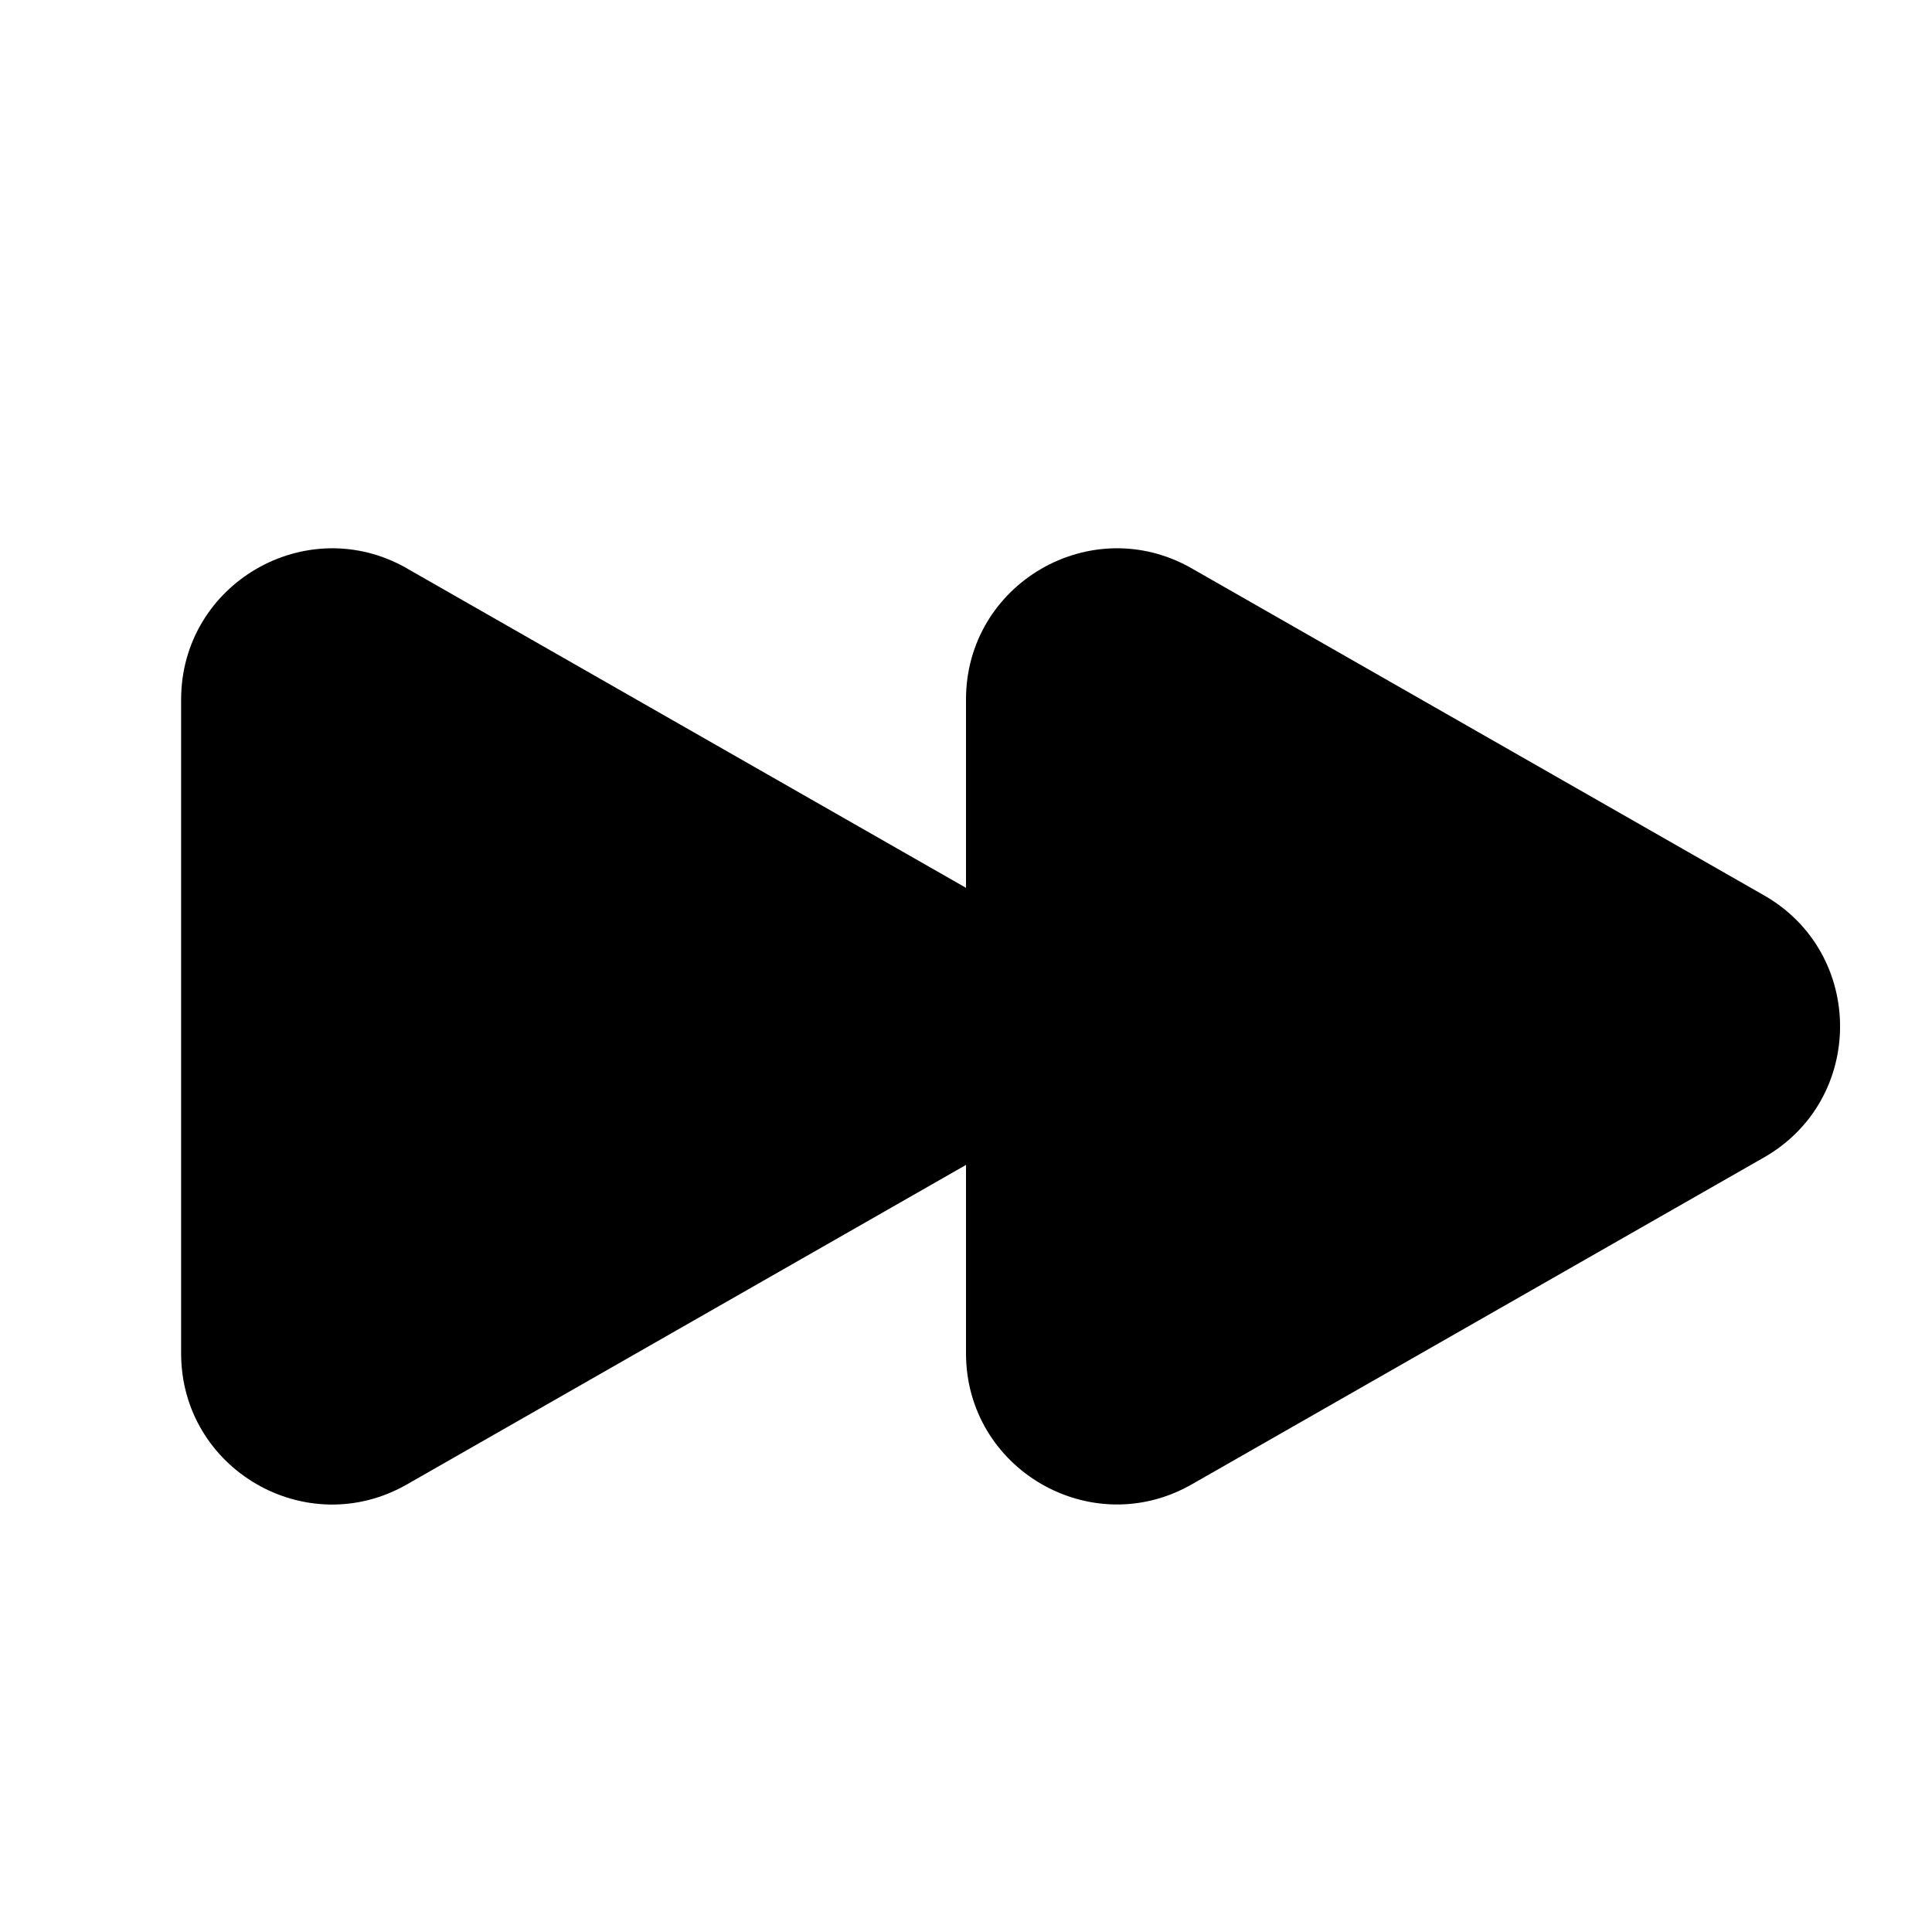
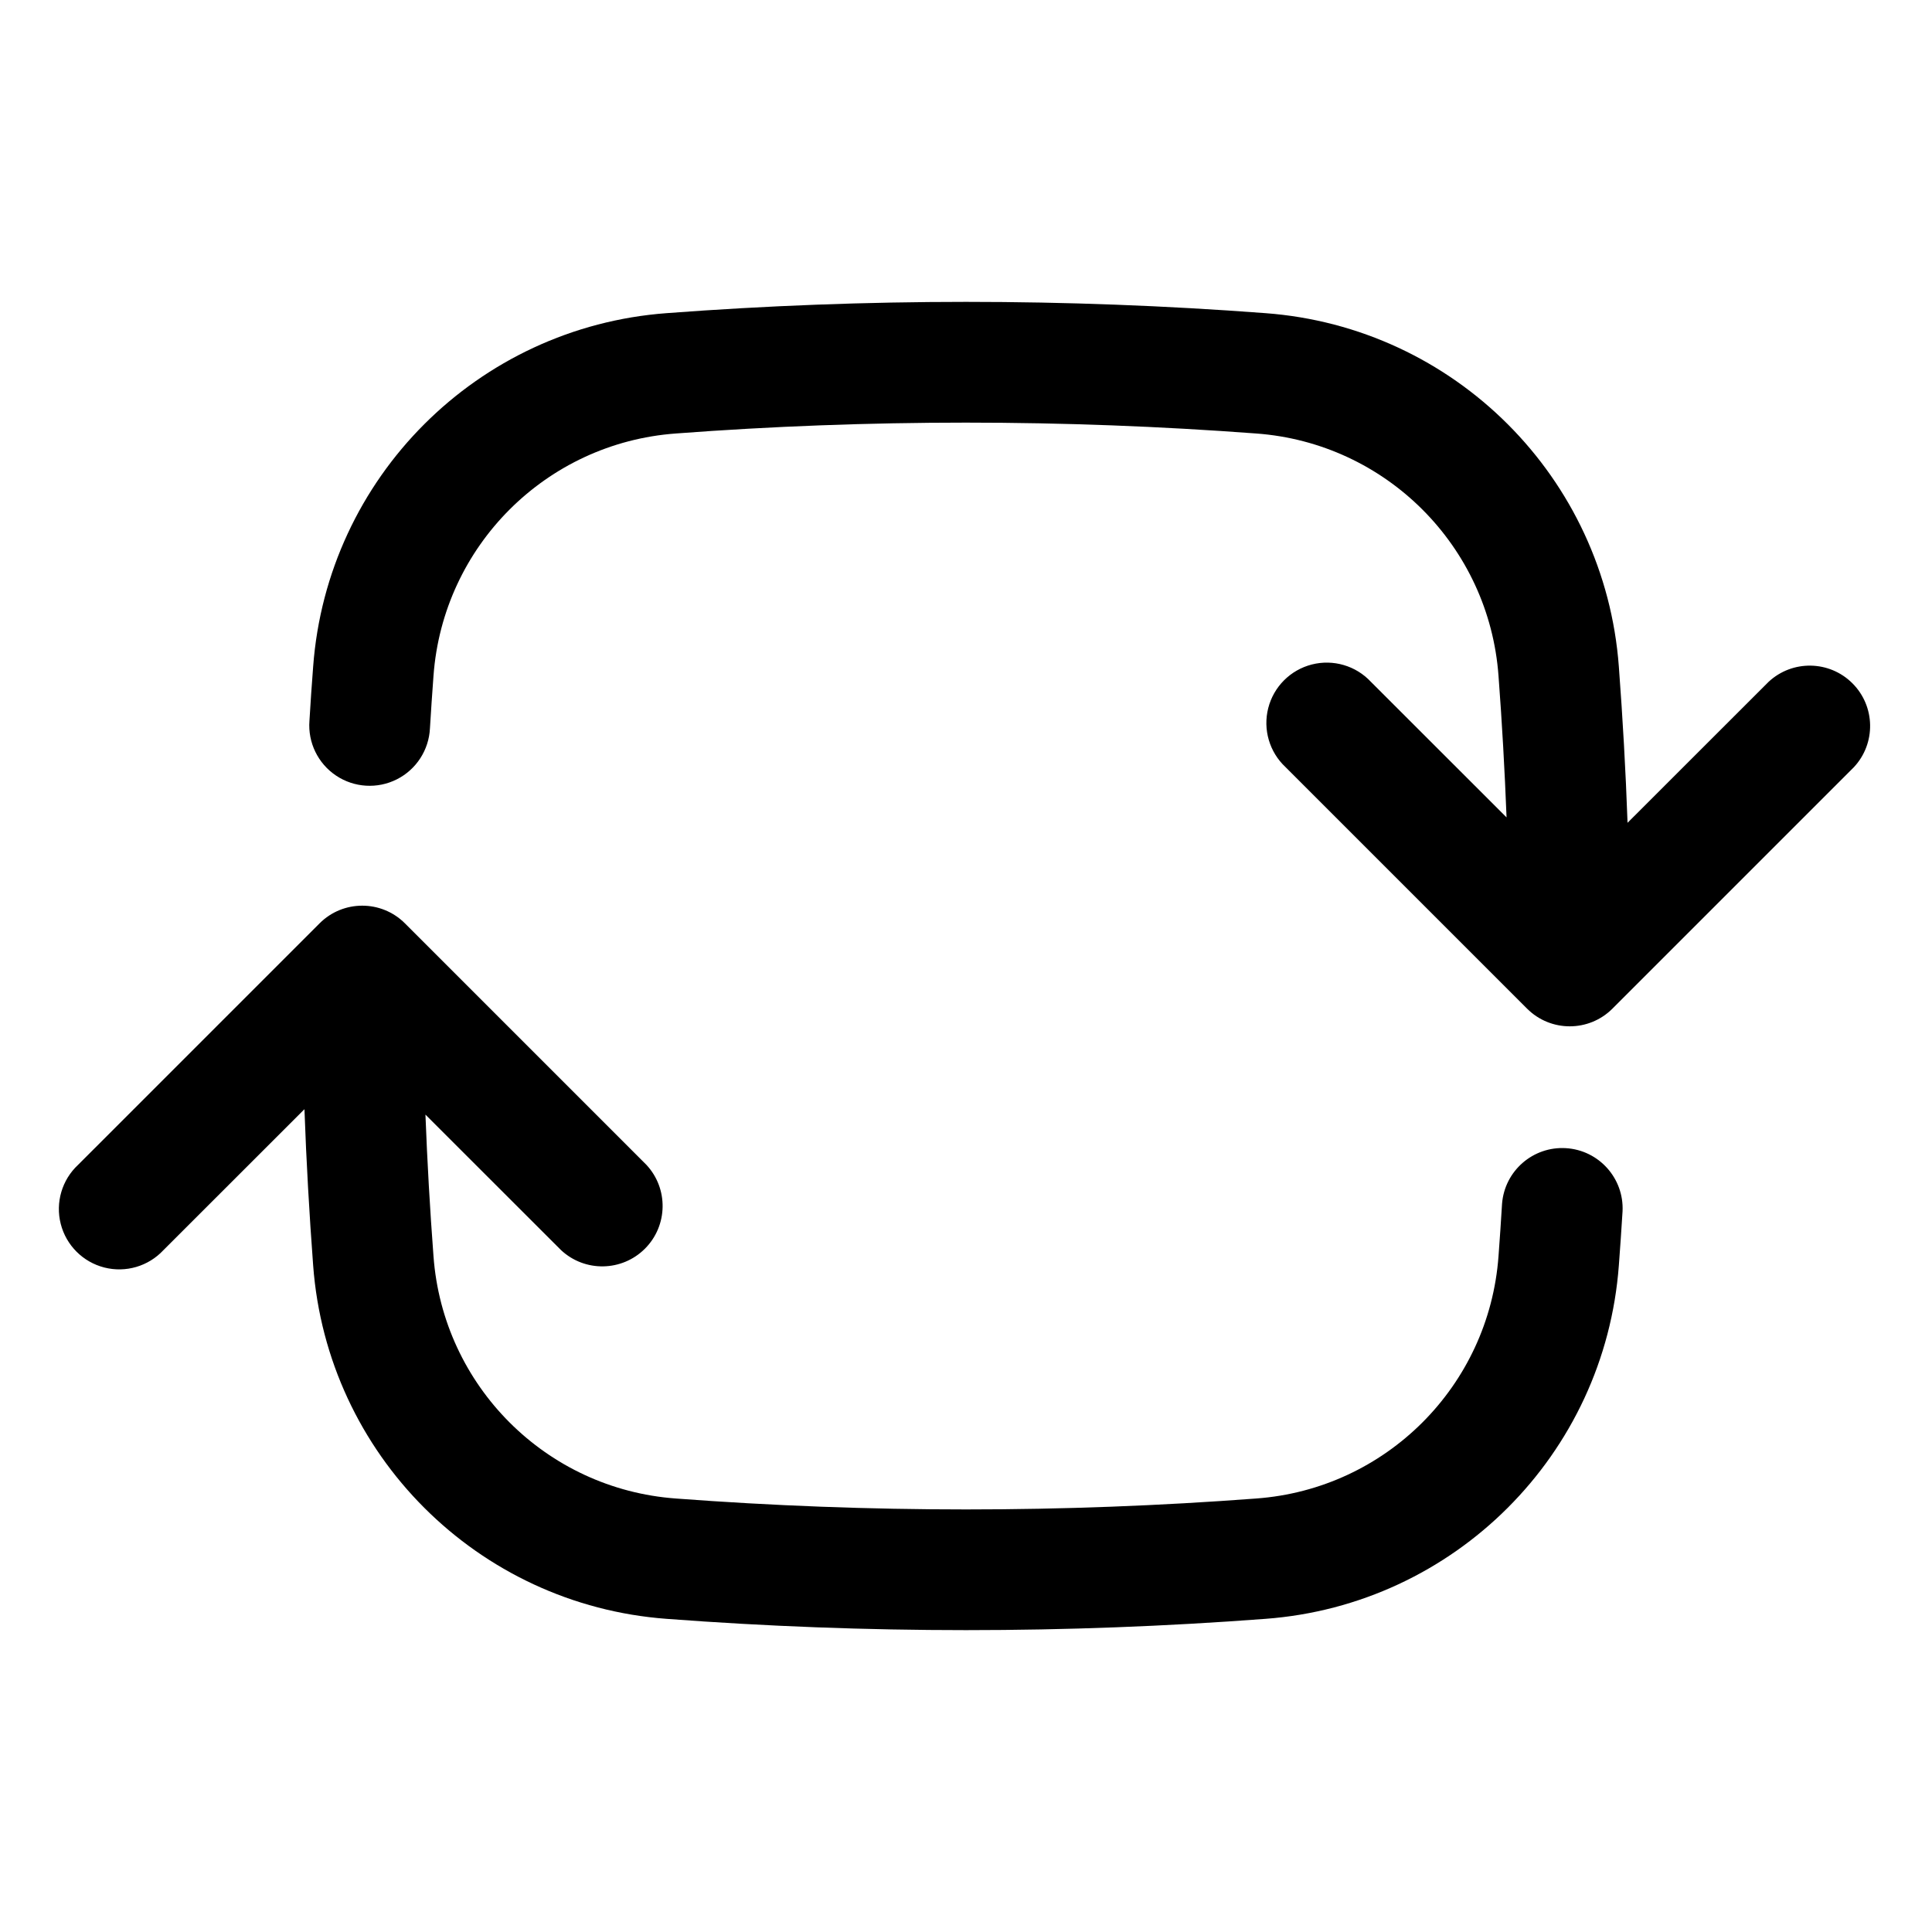
<svg xmlns="http://www.w3.org/2000/svg" viewBox="0 0 24 24" fill="currentColor" class="size-6">
-   <path d="M5.055 7.06C3.805 6.347 2.25 7.25 2.25 8.69v8.122c0 1.44 1.555 2.343 2.805 1.628L12 14.471v2.34c0 1.44 1.555 2.343 2.805 1.628l7.108-4.061c1.26-.72 1.26-2.536 0-3.256l-7.108-4.061C13.555 6.346 12 7.249 12 8.689v2.34L5.055 7.061Z" />
+   <path fill-rule="evenodd" d="M12 5.25c1.213 0 2.415.046 3.605.135a3.256 3.256 0 0 1 3.01 3.01c.044.583.077 1.17.1 1.759L17.03 8.47a.75.75 0 1 0-1.06 1.06l3 3a.75.75 0 0 0 1.06 0l3-3a.75.75 0 0 0-1.06-1.06l-1.752 1.751c-.023-.65-.06-1.296-.108-1.939a4.756 4.756 0 0 0-4.392-4.392 49.422 49.422 0 0 0-7.436 0A4.756 4.756 0 0 0 3.89 8.282c-.017.224-.033.447-.046.672a.75.75 0 1 0 1.497.092c.013-.217.028-.434.044-.651a3.256 3.256 0 0 1 3.01-3.01c1.19-.09 2.392-.135 3.605-.135Zm-6.97 6.22a.75.75 0 0 0-1.06 0l-3 3a.75.75 0 1 0 1.06 1.06l1.752-1.751c.023.65.06 1.296.108 1.939a4.756 4.756 0 0 0 4.392 4.392 49.413 49.413 0 0 0 7.436 0 4.756 4.756 0 0 0 4.392-4.392c.017-.223.032-.447.046-.672a.75.75 0 0 0-1.497-.092c-.013.217-.028.434-.044.651a3.256 3.256 0 0 1-3.01 3.01 47.953 47.953 0 0 1-7.21 0 3.256 3.256 0 0 1-3.01-3.01 47.759 47.759 0 0 1-.1-1.759L6.97 15.53a.75.75 0 0 0 1.06-1.06l-3-3Z" clip-rule="evenodd" />
</svg>
